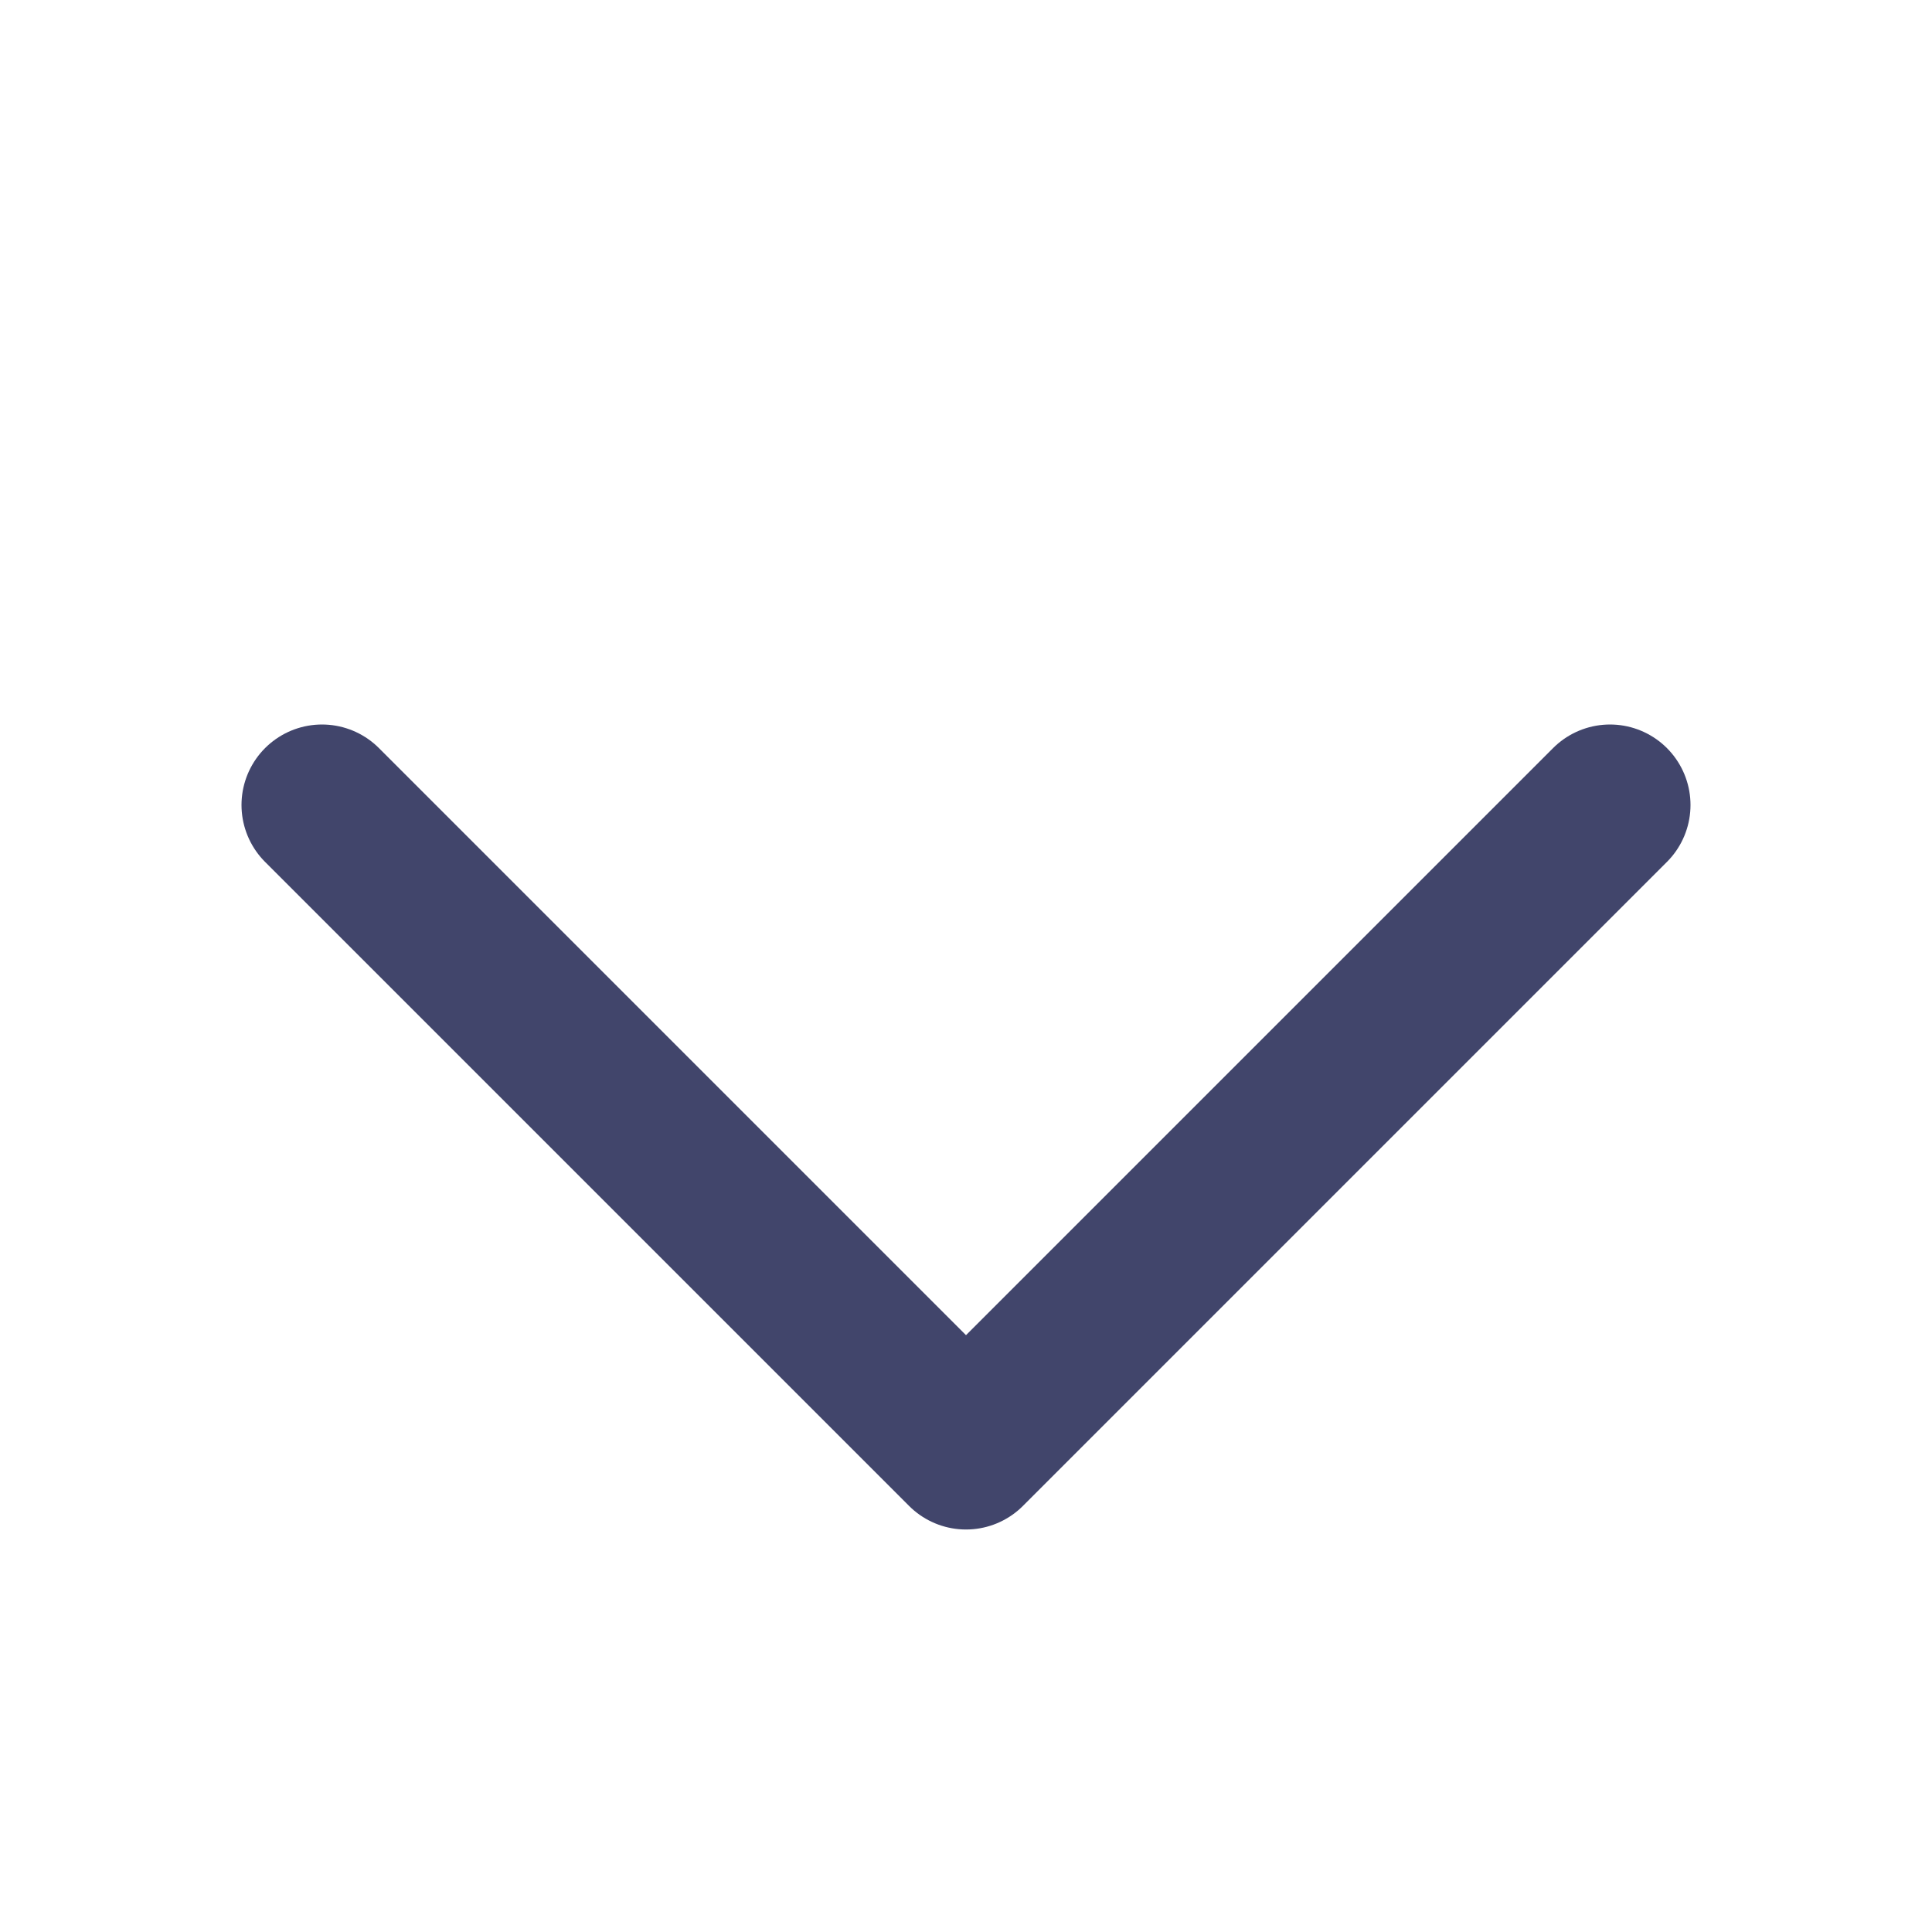
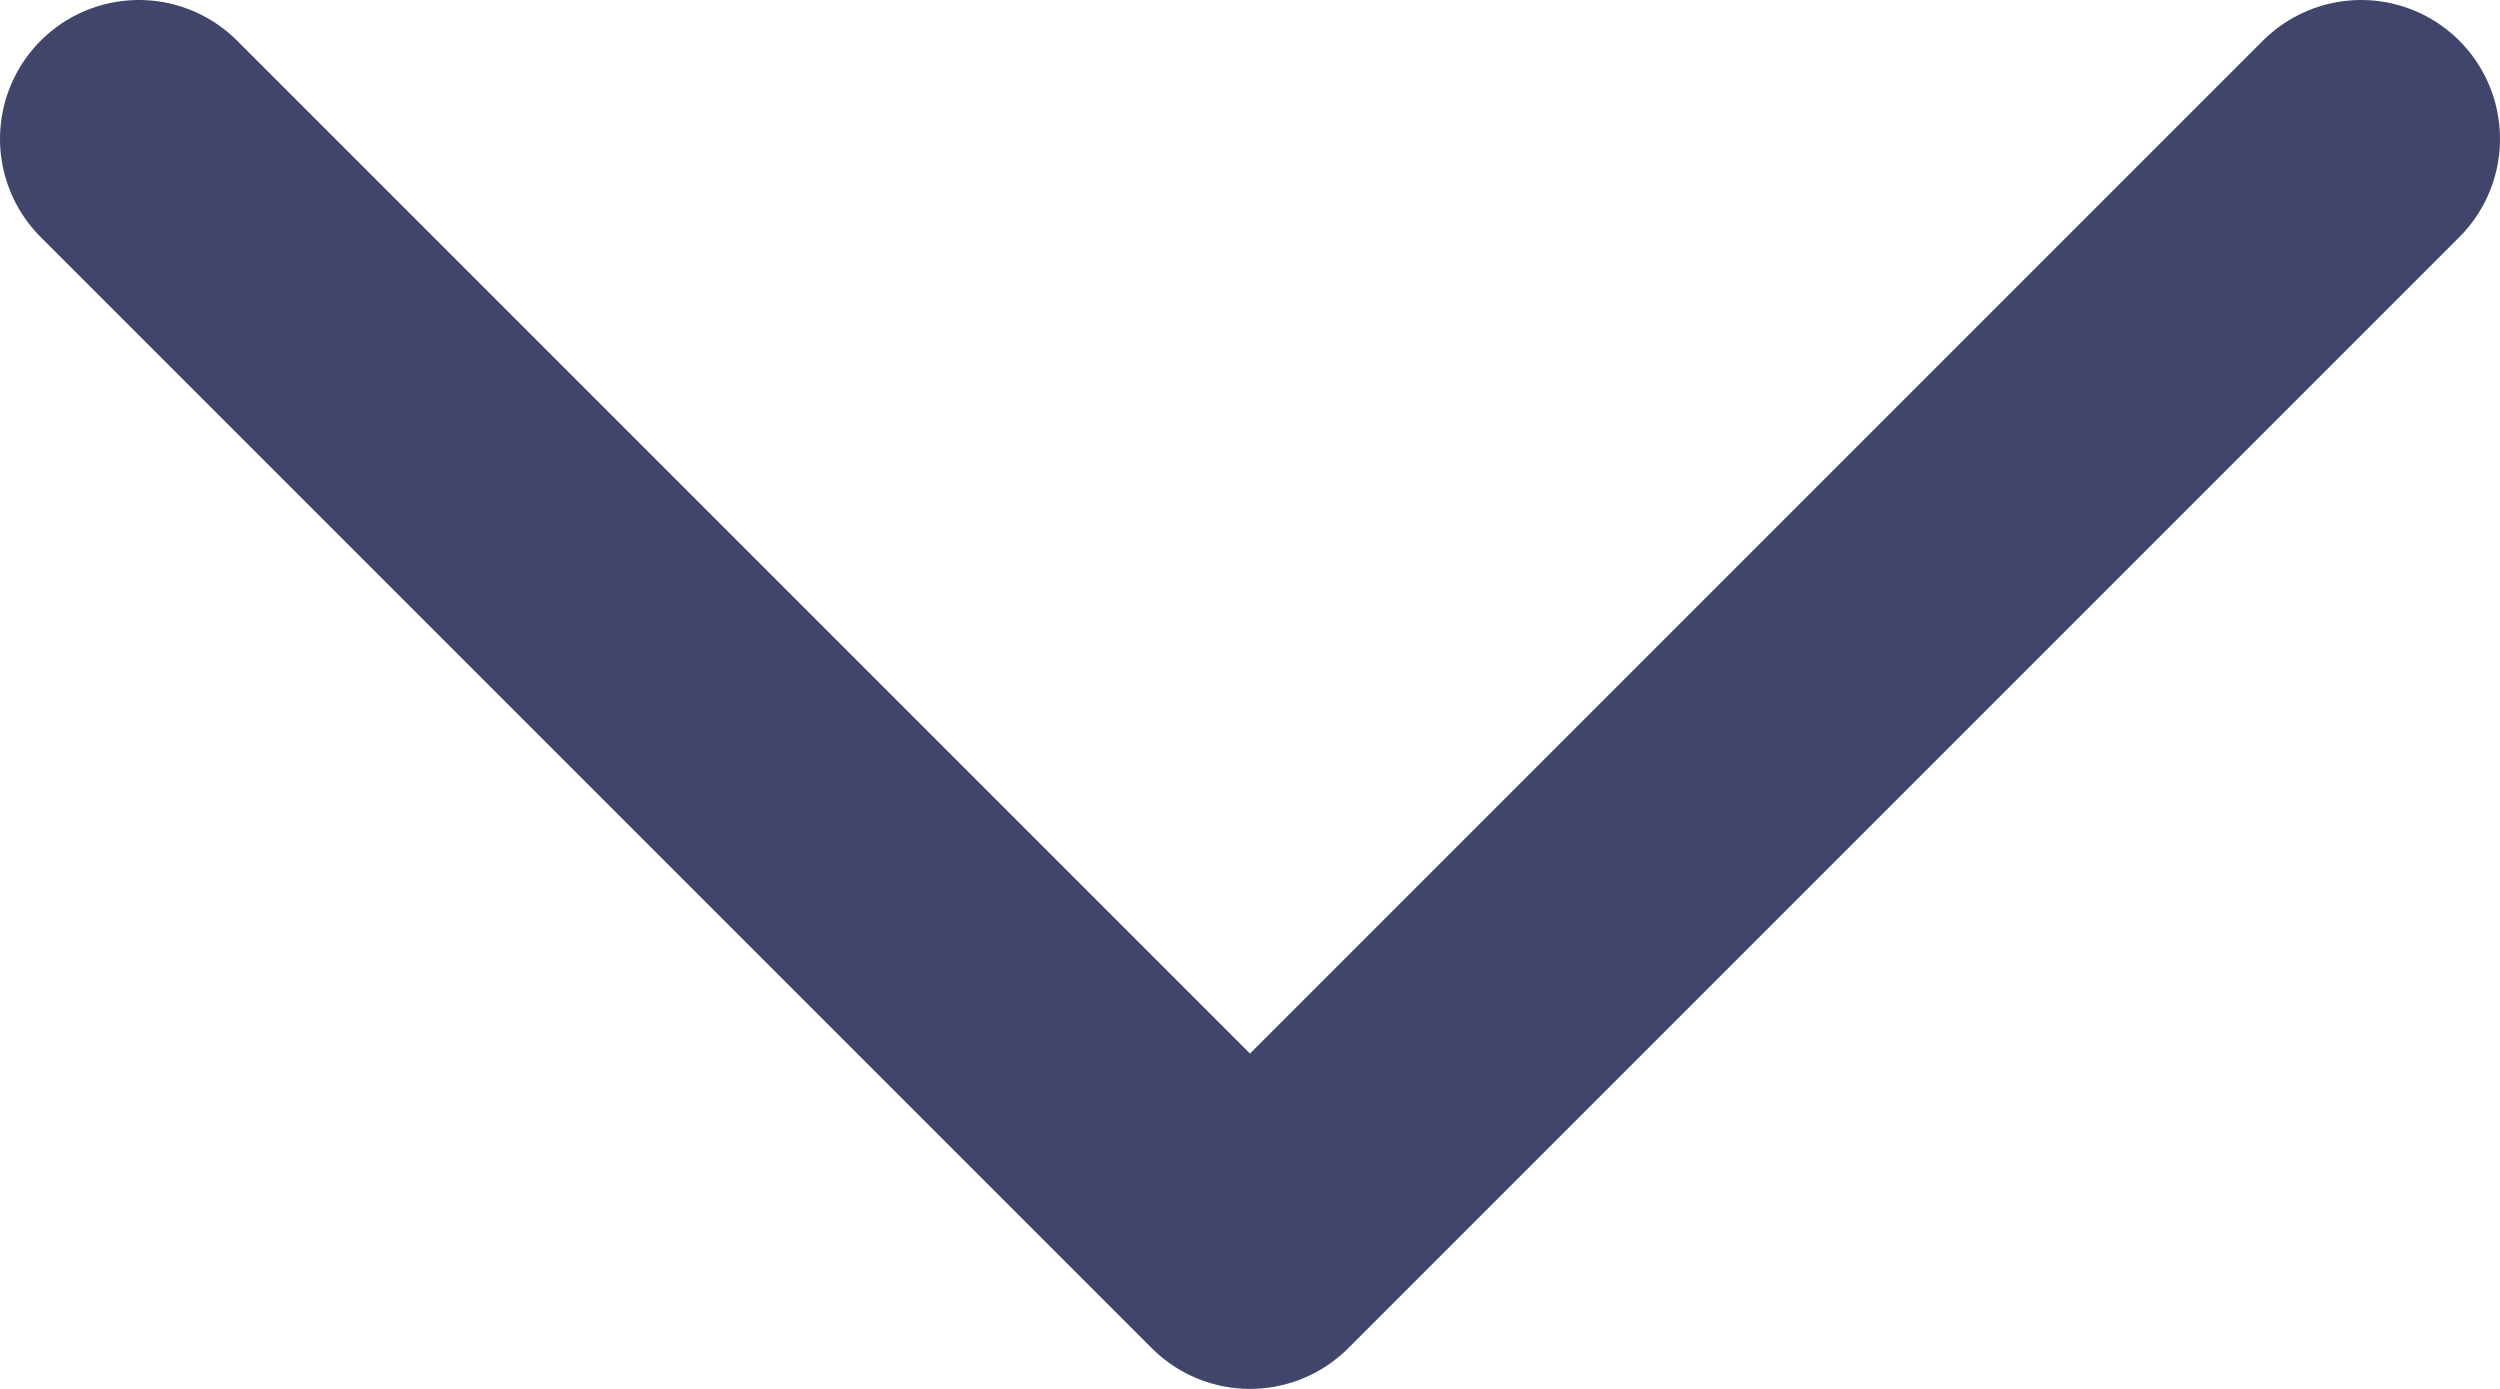
- <svg xmlns="http://www.w3.org/2000/svg" width="24" height="24" viewBox="0 0 24 24" fill="none">
-   <path d="M20 10L12 18L4 10" stroke="#41456B" stroke-width="2" stroke-linecap="round" stroke-linejoin="round" />
+ <svg xmlns="http://www.w3.org/2000/svg" width="18" height="10" viewBox="0 0 18 10" fill="none">
+   <path d="M17 1L9 9L1 1" stroke="#41456B" stroke-width="2" stroke-linecap="round" stroke-linejoin="round" />
</svg>
